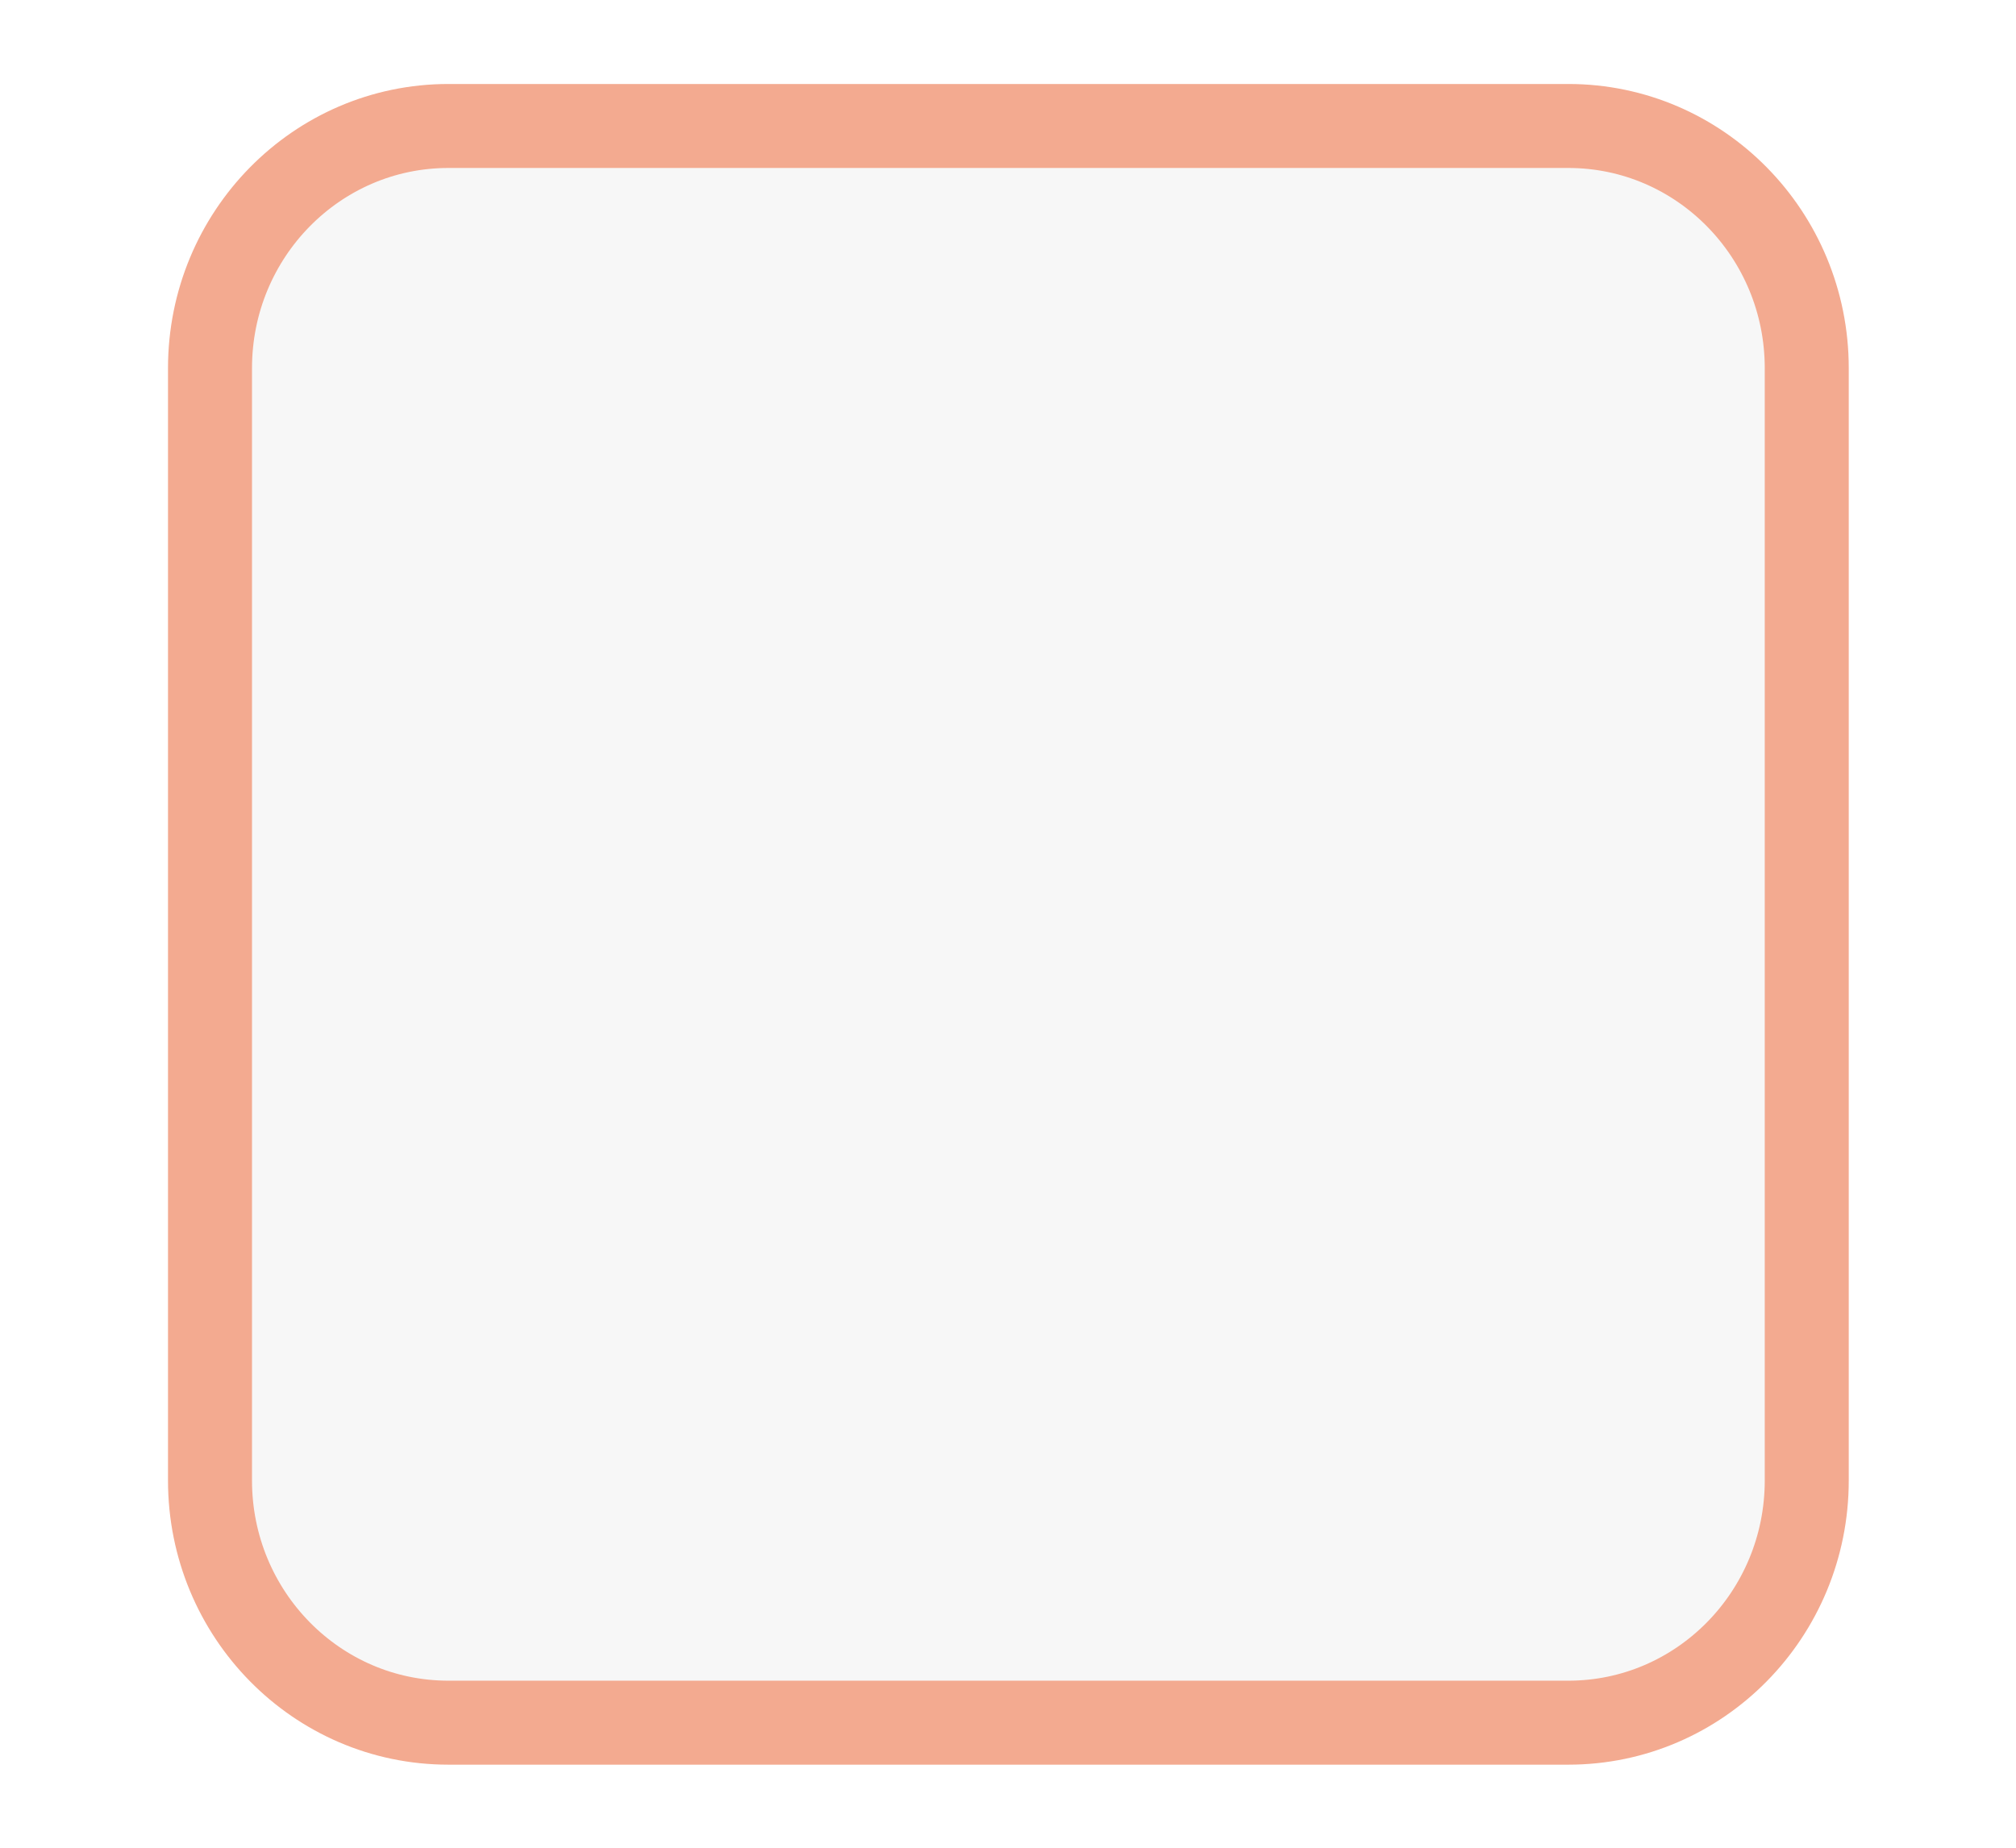
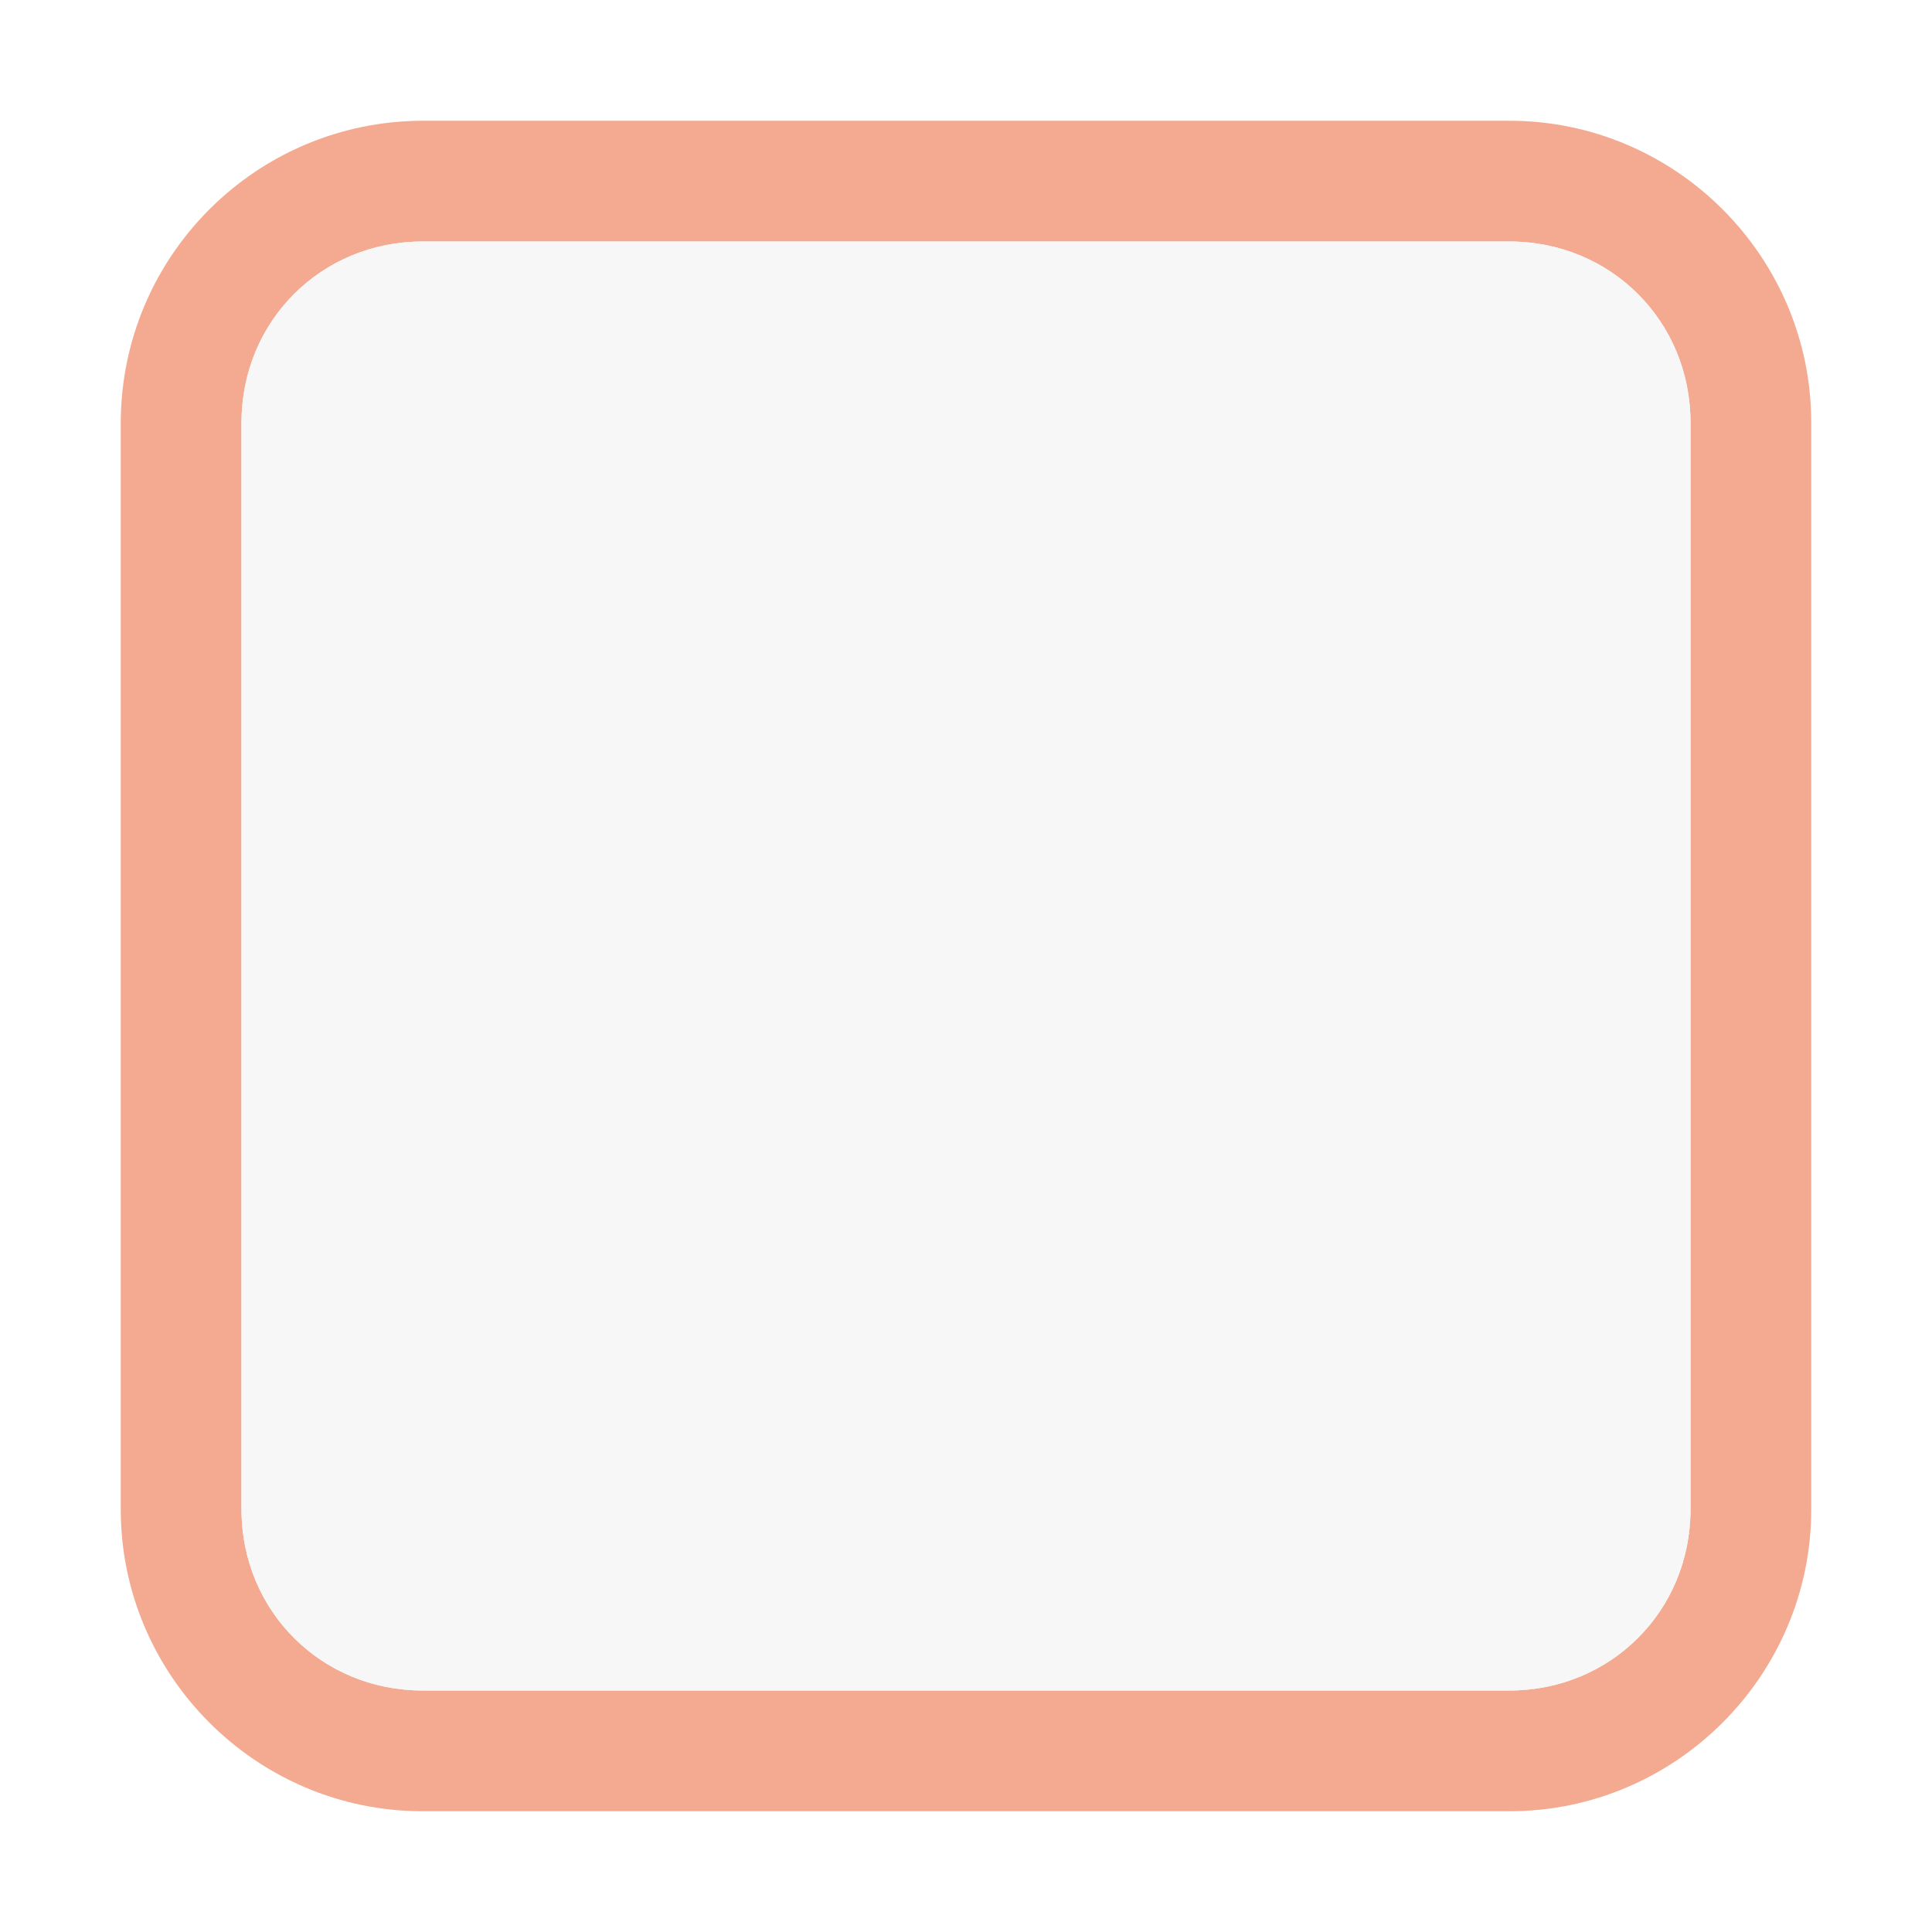
- <svg xmlns="http://www.w3.org/2000/svg" viewBox="0 0 24 22">
-   <rect x="345" y="522.86" width="19.009" height="19.011" rx="2.838" ry="2.884" color="#000" fill="#f7f7f7" stroke="#f3aa90" stroke-linejoin="round" transform="translate(-342.5 -521.36)" />
+ <svg xmlns="http://www.w3.org/2000/svg" version="1.1" viewBox="0 0 16 16">
+   <path d="m3.5 1a2.506 2.506 0 0 0-2.5 2.5v9c0 1.376 1.124 2.5 2.5 2.5h9c1.376 0 2.5-1.124 2.5-2.5v-9c0-1.376-1.124-2.5-2.5-2.5zm0 1h9c0.84 0 1.5 0.66 1.5 1.5v9c0 0.84-0.66 1.5-1.5 1.5h-9c-0.84 0-1.5-0.66-1.5-1.5v-9c0-0.84 0.66-1.5 1.5-1.5z" color="#000000" fill="#f3aa90" font-family="sans-serif" font-weight="400" overflow="visible" style="font-feature-settings:normal;font-variant-alternates:normal;font-variant-caps:normal;font-variant-ligatures:normal;font-variant-numeric:normal;font-variant-position:normal;isolation:auto;mix-blend-mode:normal;shape-padding:0;text-decoration-color:#000000;text-decoration-line:none;text-decoration-style:solid;text-indent:0;text-orientation:mixed;text-transform:none" />
+   <path d="m3.5 2c-0.84 0-1.5 0.66-1.5 1.5v9c0 0.84 0.66 1.5 1.5 1.5h9c0.84 0 1.5-0.66 1.5-1.5v-9c0-0.84-0.66-1.5-1.5-1.5z" fill="#f7f7f7" style="font-feature-settings:normal;font-variant-alternates:normal;font-variant-caps:normal;font-variant-ligatures:normal;font-variant-numeric:normal;font-variant-position:normal;isolation:auto;mix-blend-mode:normal;shape-padding:0;text-decoration-color:#000000;text-decoration-line:none;text-decoration-style:solid;text-indent:0;text-orientation:mixed;text-transform:none" />
</svg>
